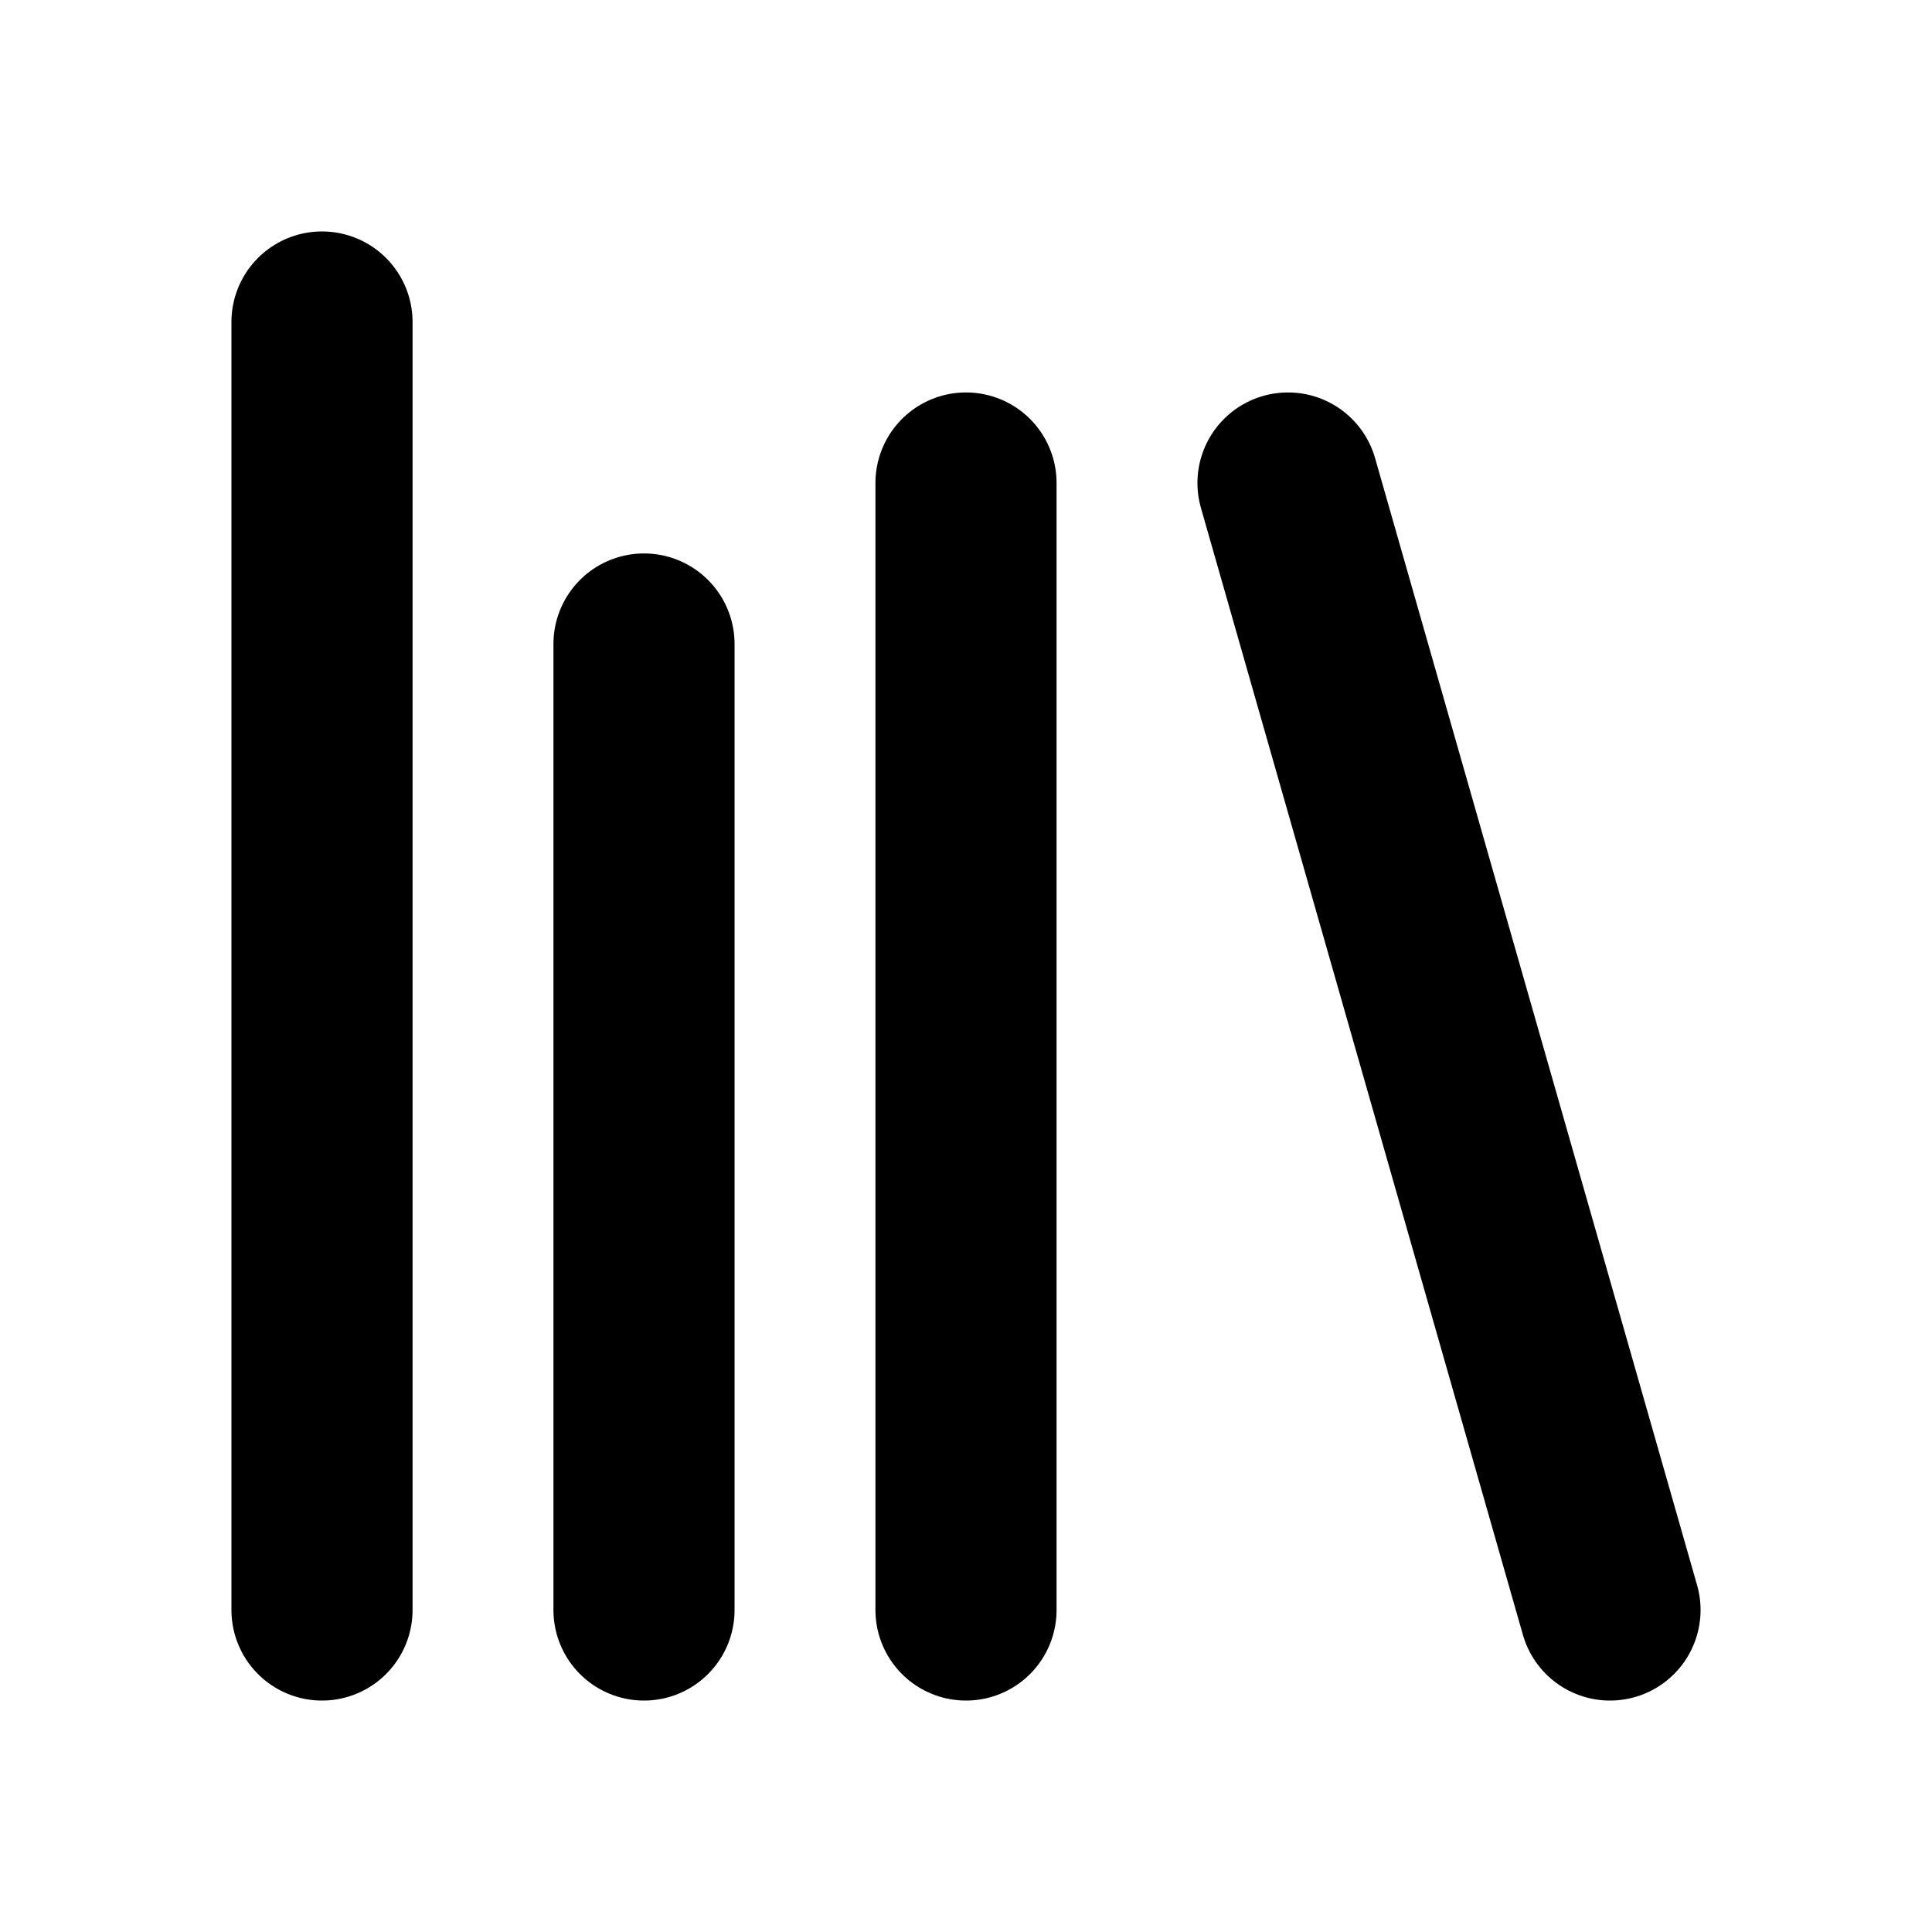
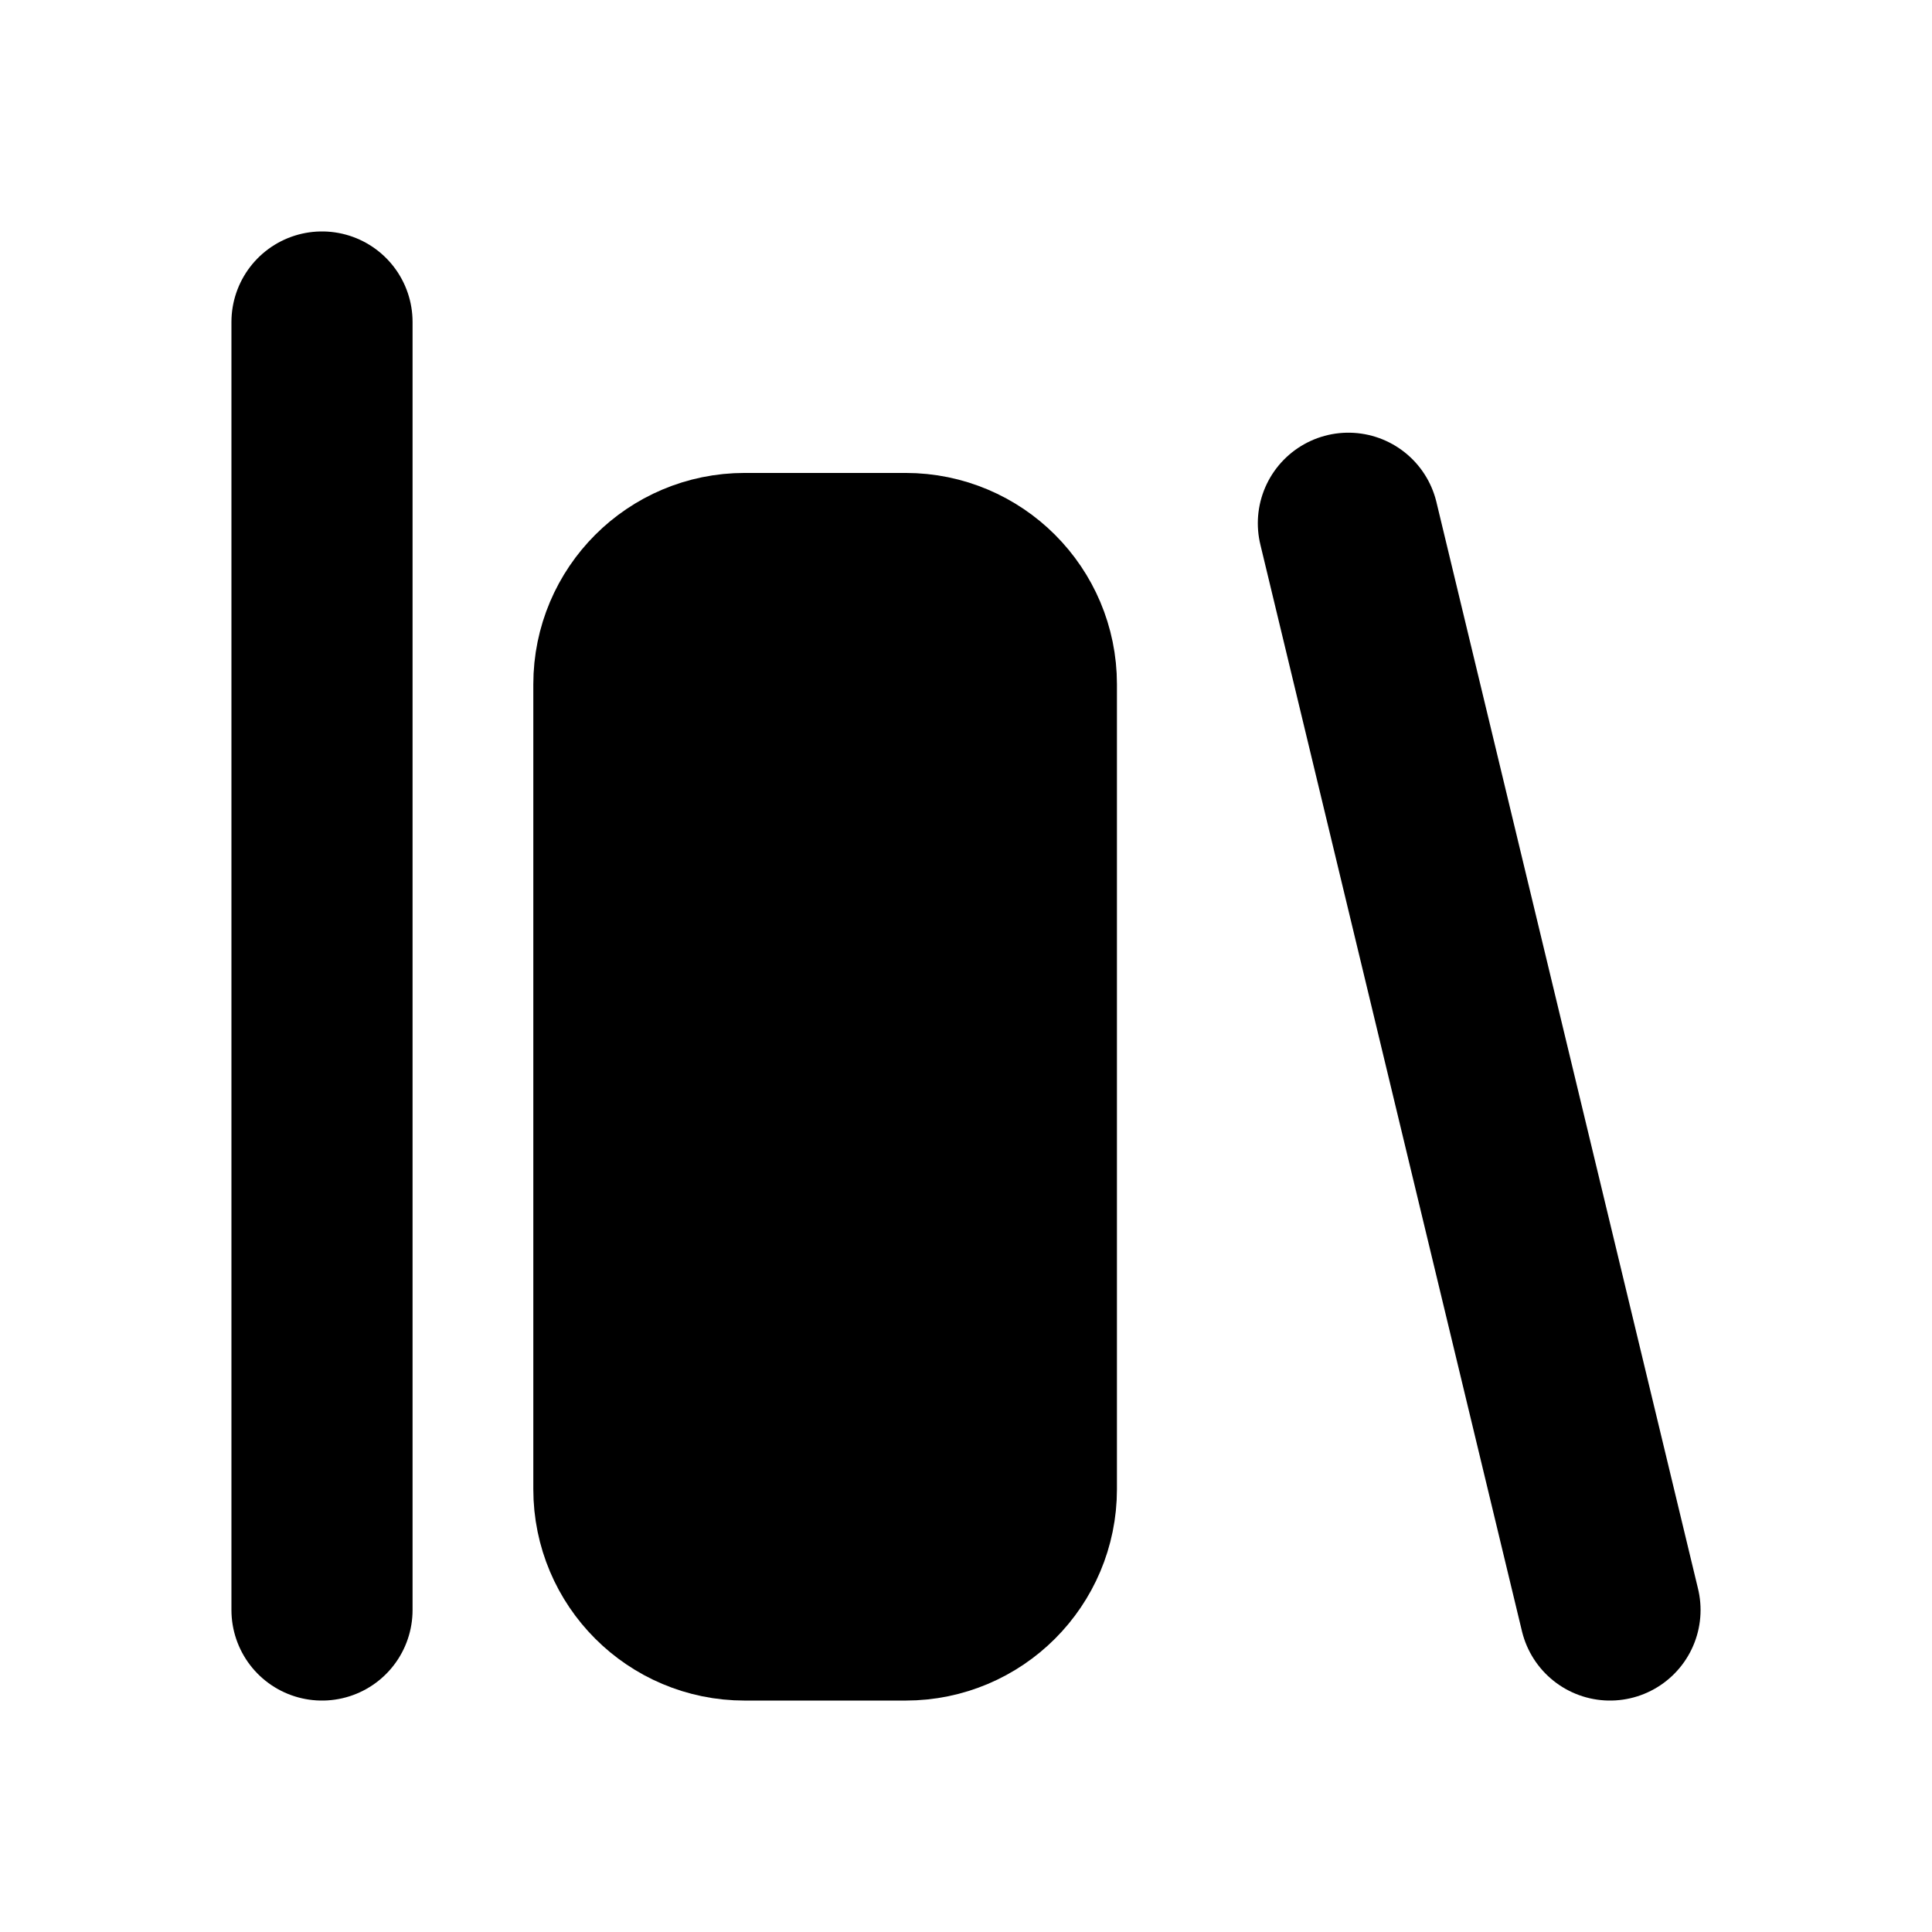
<svg xmlns="http://www.w3.org/2000/svg" width="24" height="24" viewBox="0 0 24 24" fill="none" stroke="currentColor" stroke-width="2.25" stroke-linecap="round" stroke-linejoin="round">
-   <path d="m16 6 4 14" />
-   <path d="M12 6v14" />
-   <path d="M8 8v12" />
  <path d="M4 4v16" />
+   <rect width="5" height="13" x="7.75" y="7" rx="1.5" fill="currentColor" />
+   <path d="m16.75 6.5 3.25 13.5" />
</svg>
